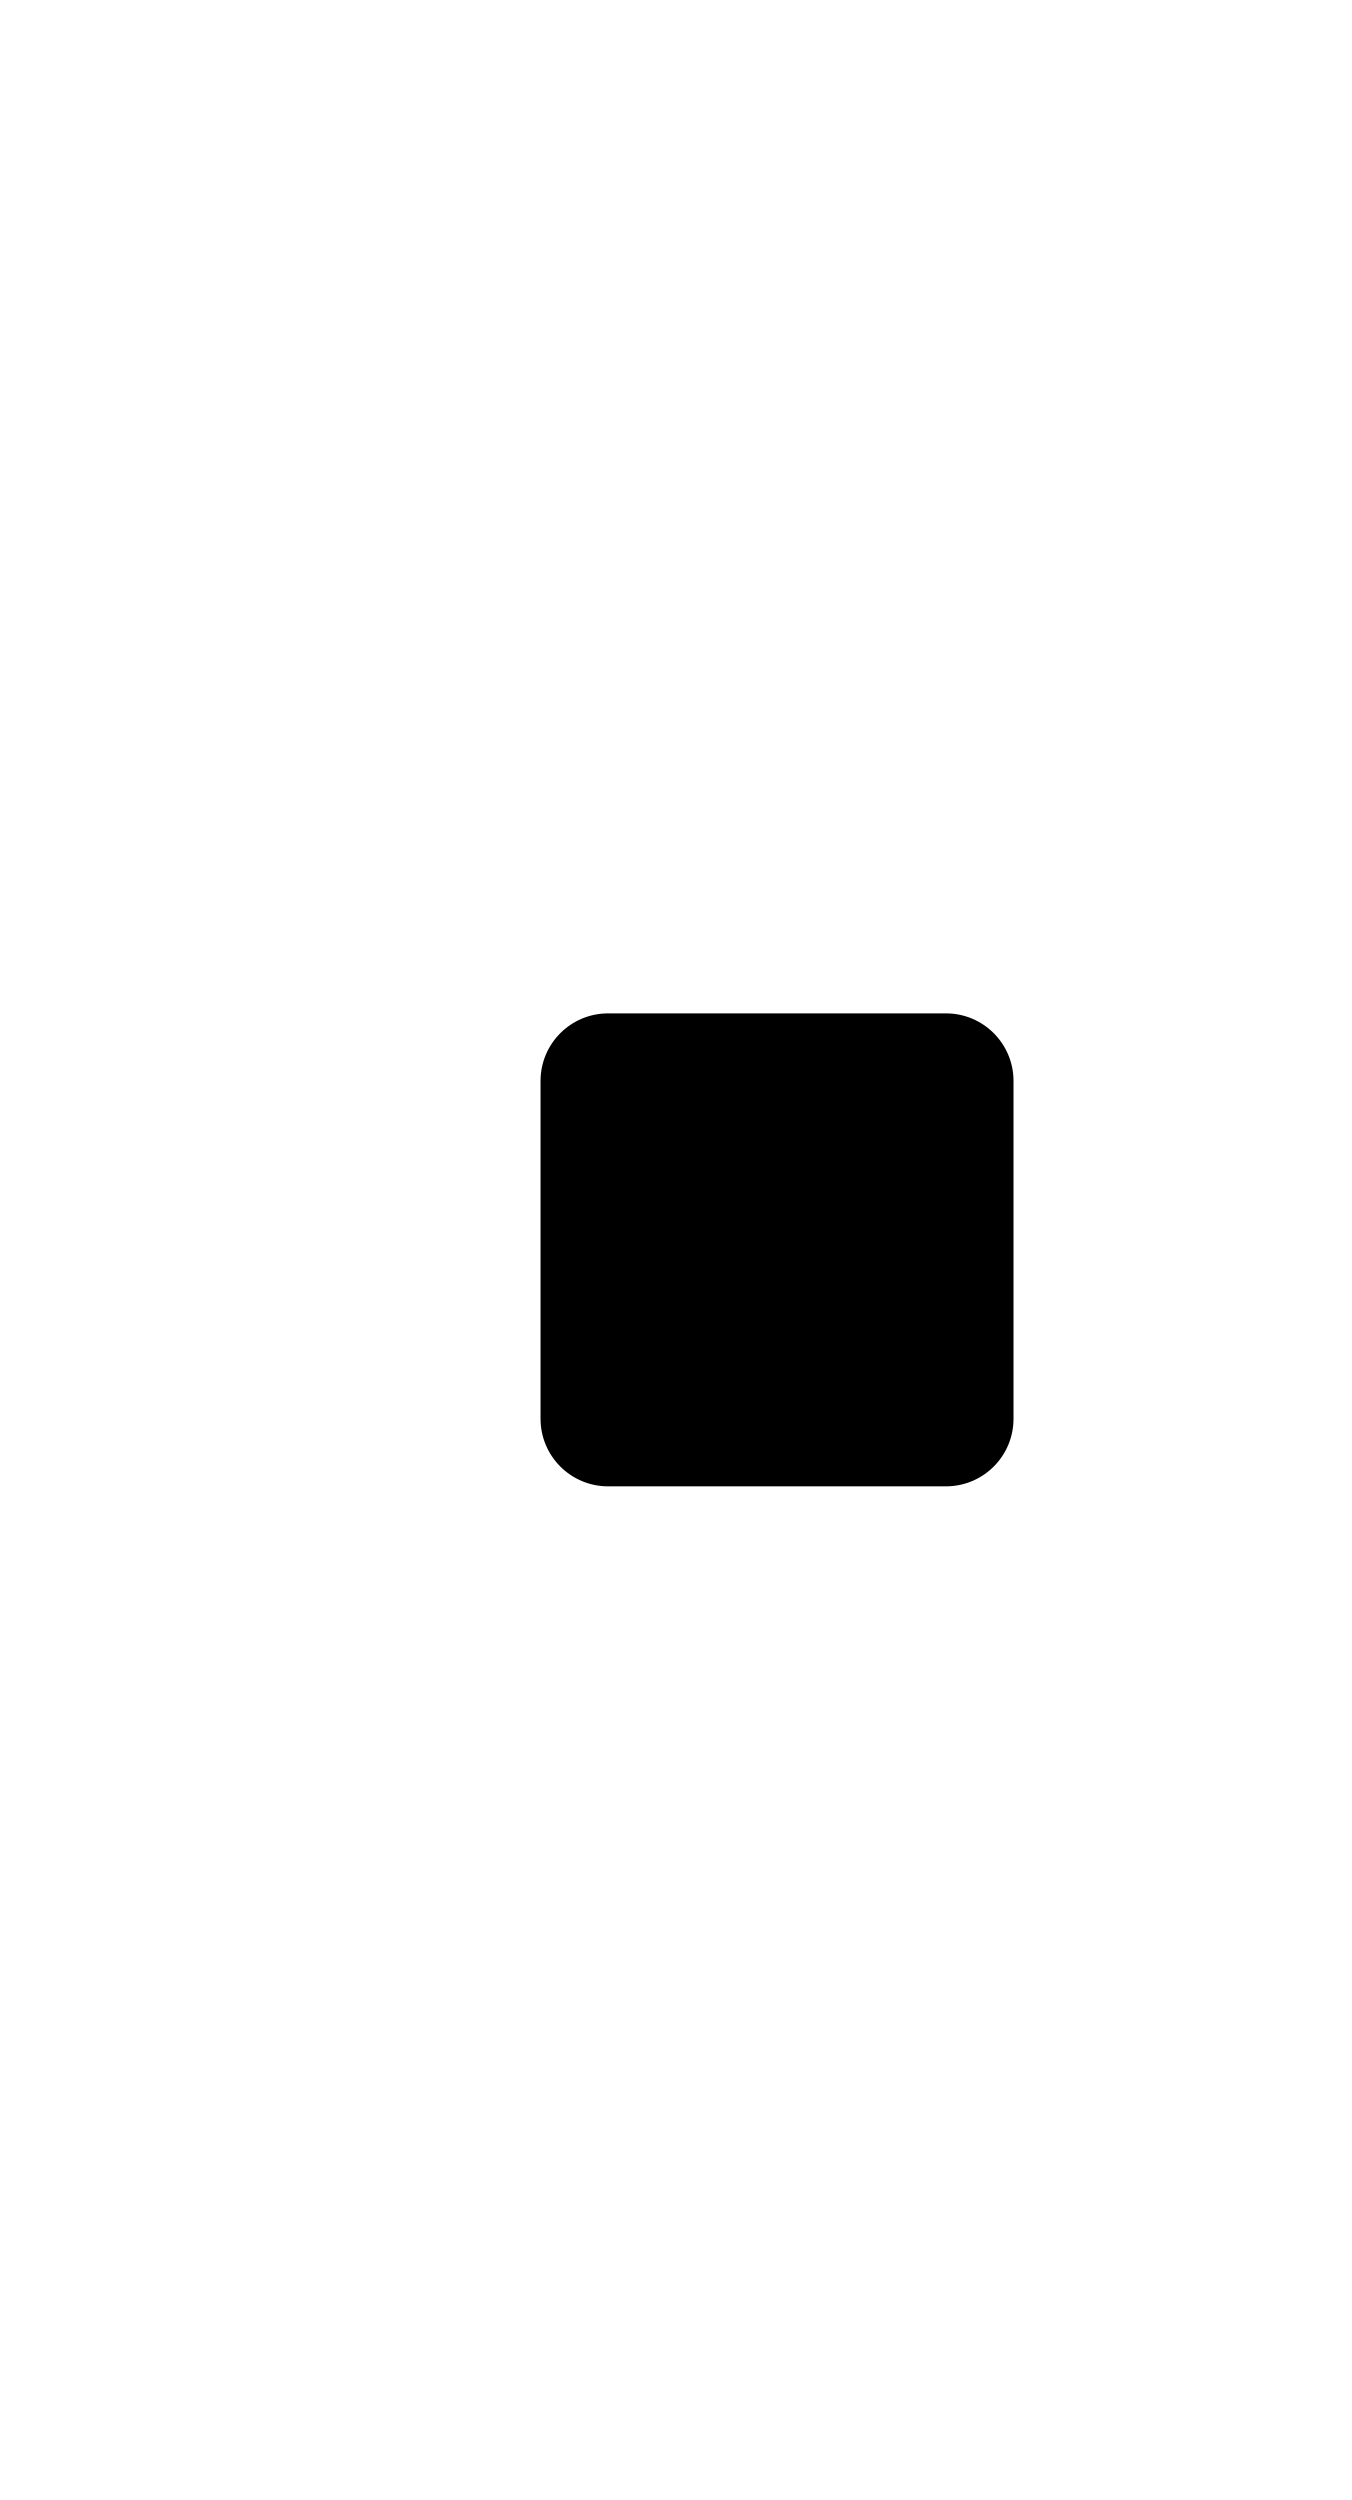
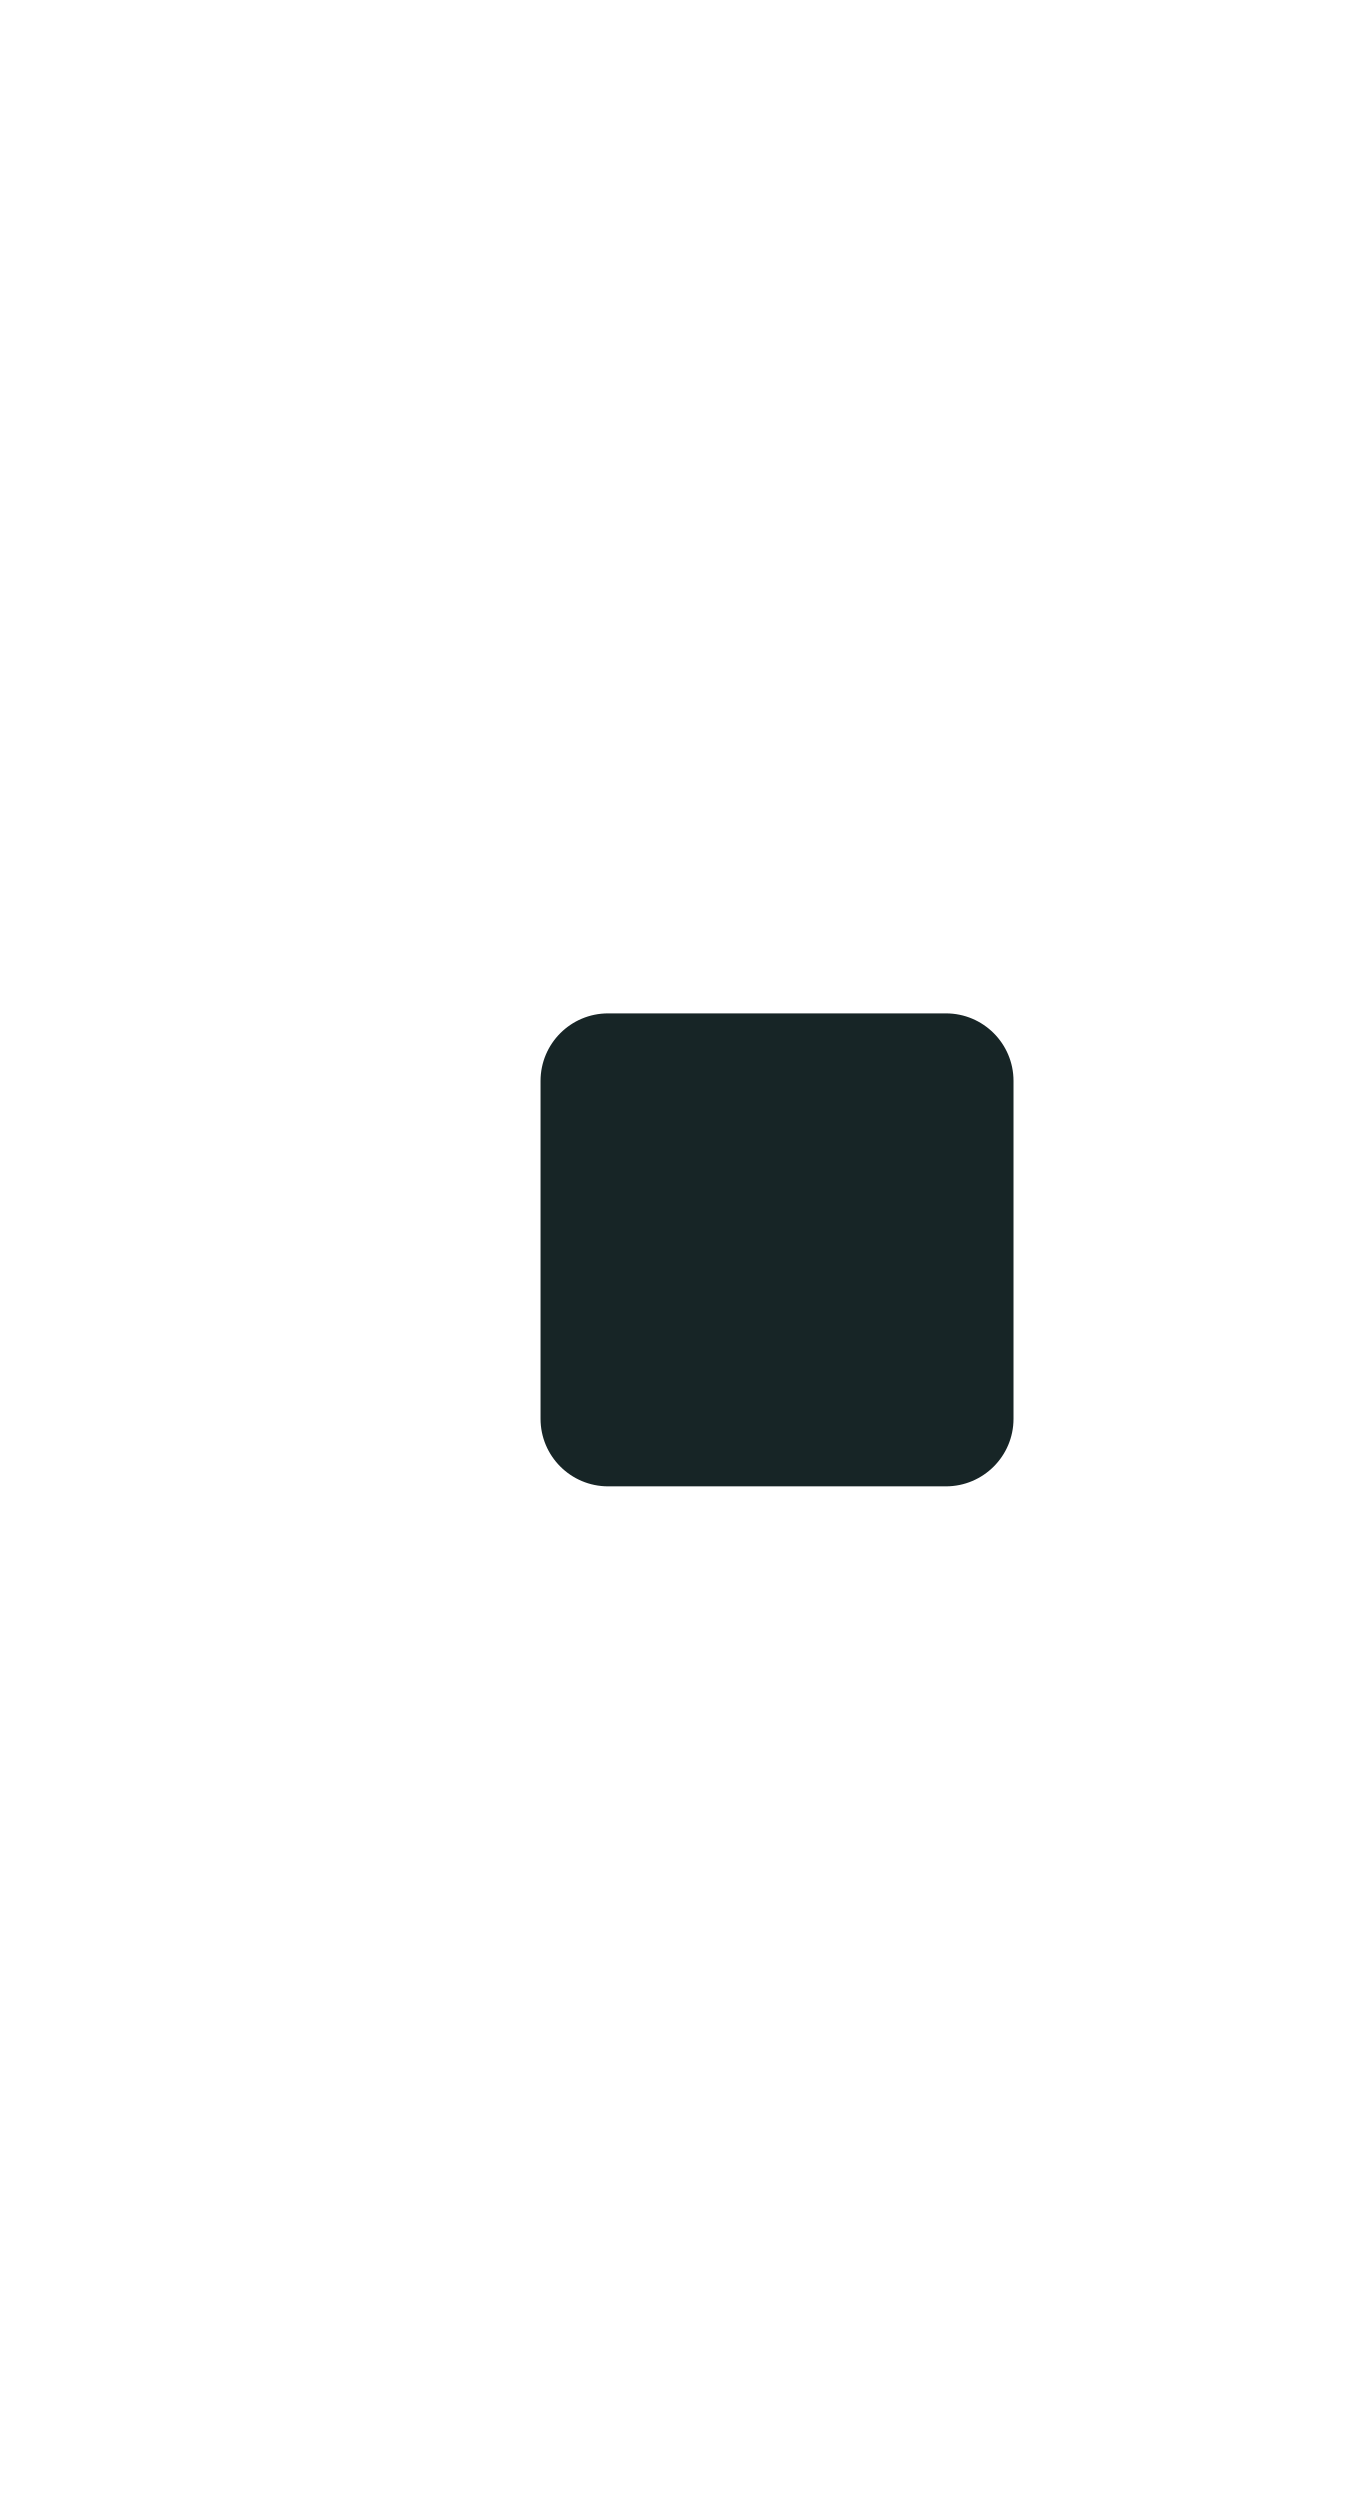
<svg xmlns="http://www.w3.org/2000/svg" width="20" height="37">
  <defs>
    <clipPath>
-       <rect y="1015.36" x="20" height="37" width="20" opacity="0.12" fill="#98cc57" color="#ffffff" />
+       <rect y="1015.36" x="20" height="37" width="20" opacity="0.12" fill="#98cc57" color="#d9d7d4" />
    </clipPath>
    <clipPath>
-       <rect width="10" height="19" x="20" y="1033.36" opacity="0.12" fill="#98cc57" color="#ffffff" />
+       <rect width="10" height="19" x="20" y="1033.36" opacity="0.12" fill="#98cc57" color="#d9d7d4" />
    </clipPath>
    <clipPath>
-       <rect width="20" height="37" x="20" y="1015.36" opacity="0.12" fill="#98cc57" color="#ffffff" />
+       <rect width="20" height="37" x="20" y="1015.36" opacity="0.12" fill="#98cc57" color="#d9d7d4" />
    </clipPath>
  </defs>
  <g transform="translate(0,-1015.362)">
-     <rect width="7" height="7" x="8" y="1030.36" rx="1" fill="#000000" />
+     <rect width="7" height="7" x="8" y="1030.36" rx="1" fill="#172526" />
  </g>
</svg>
